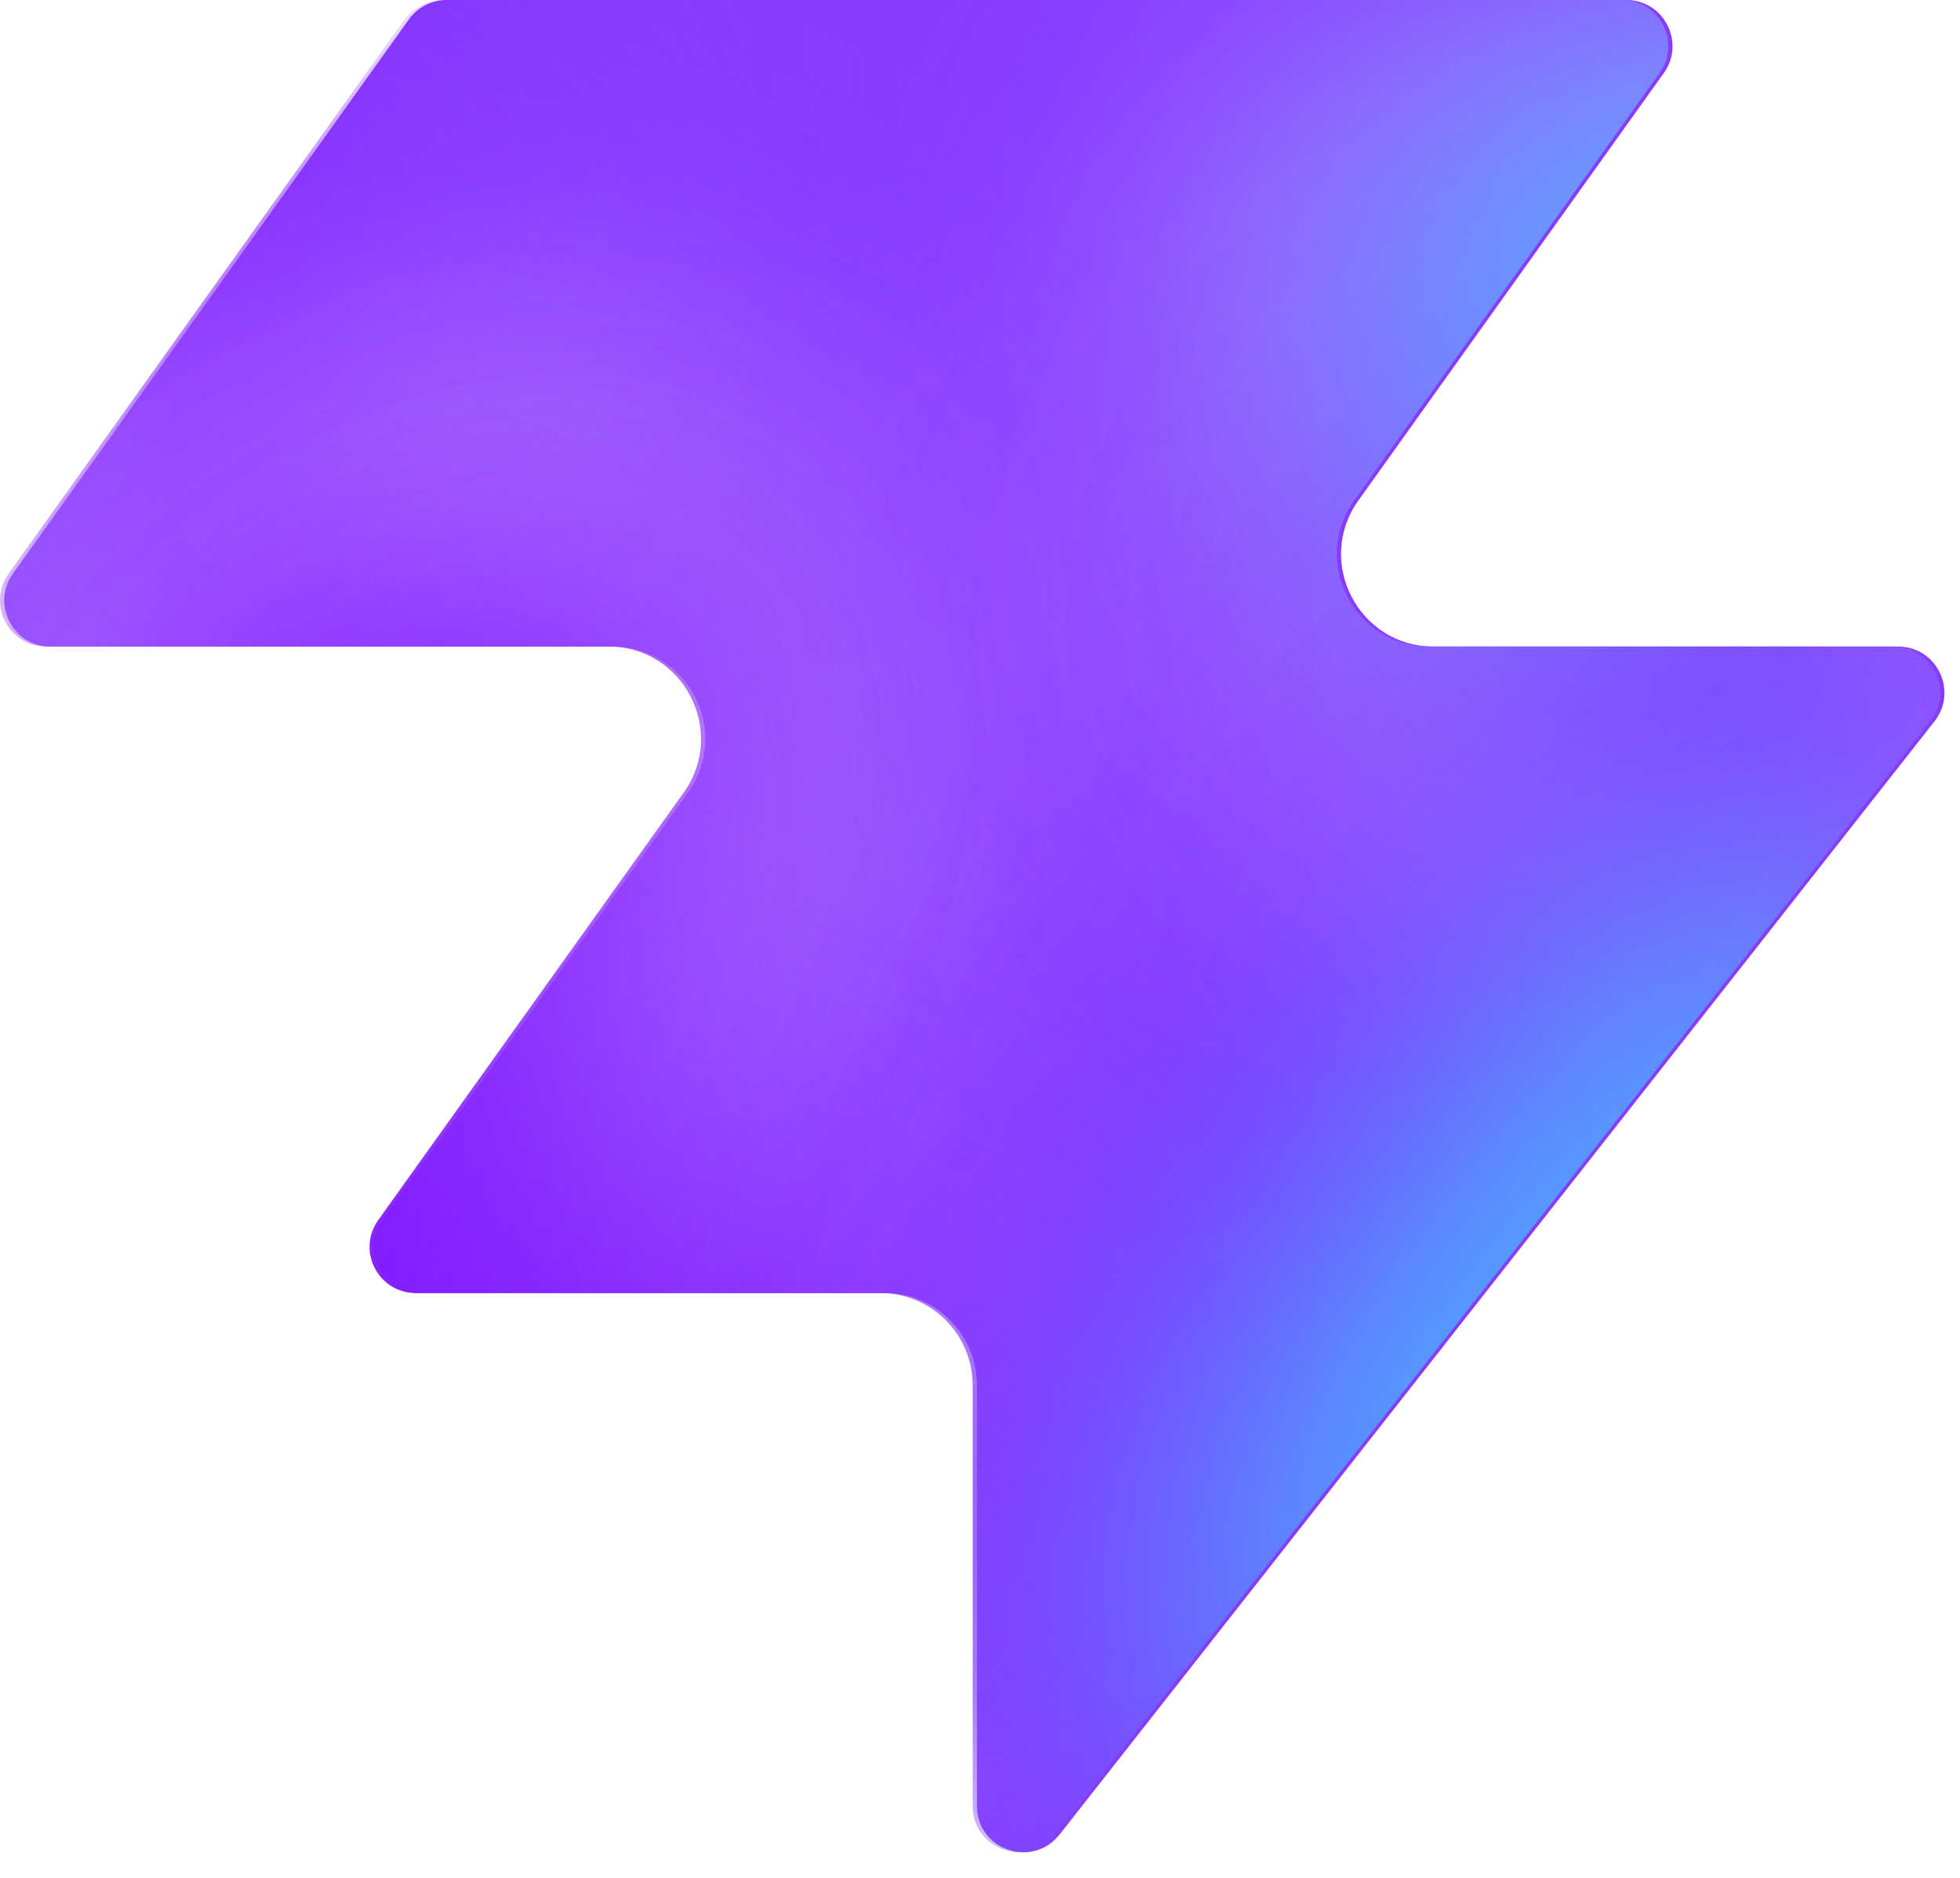
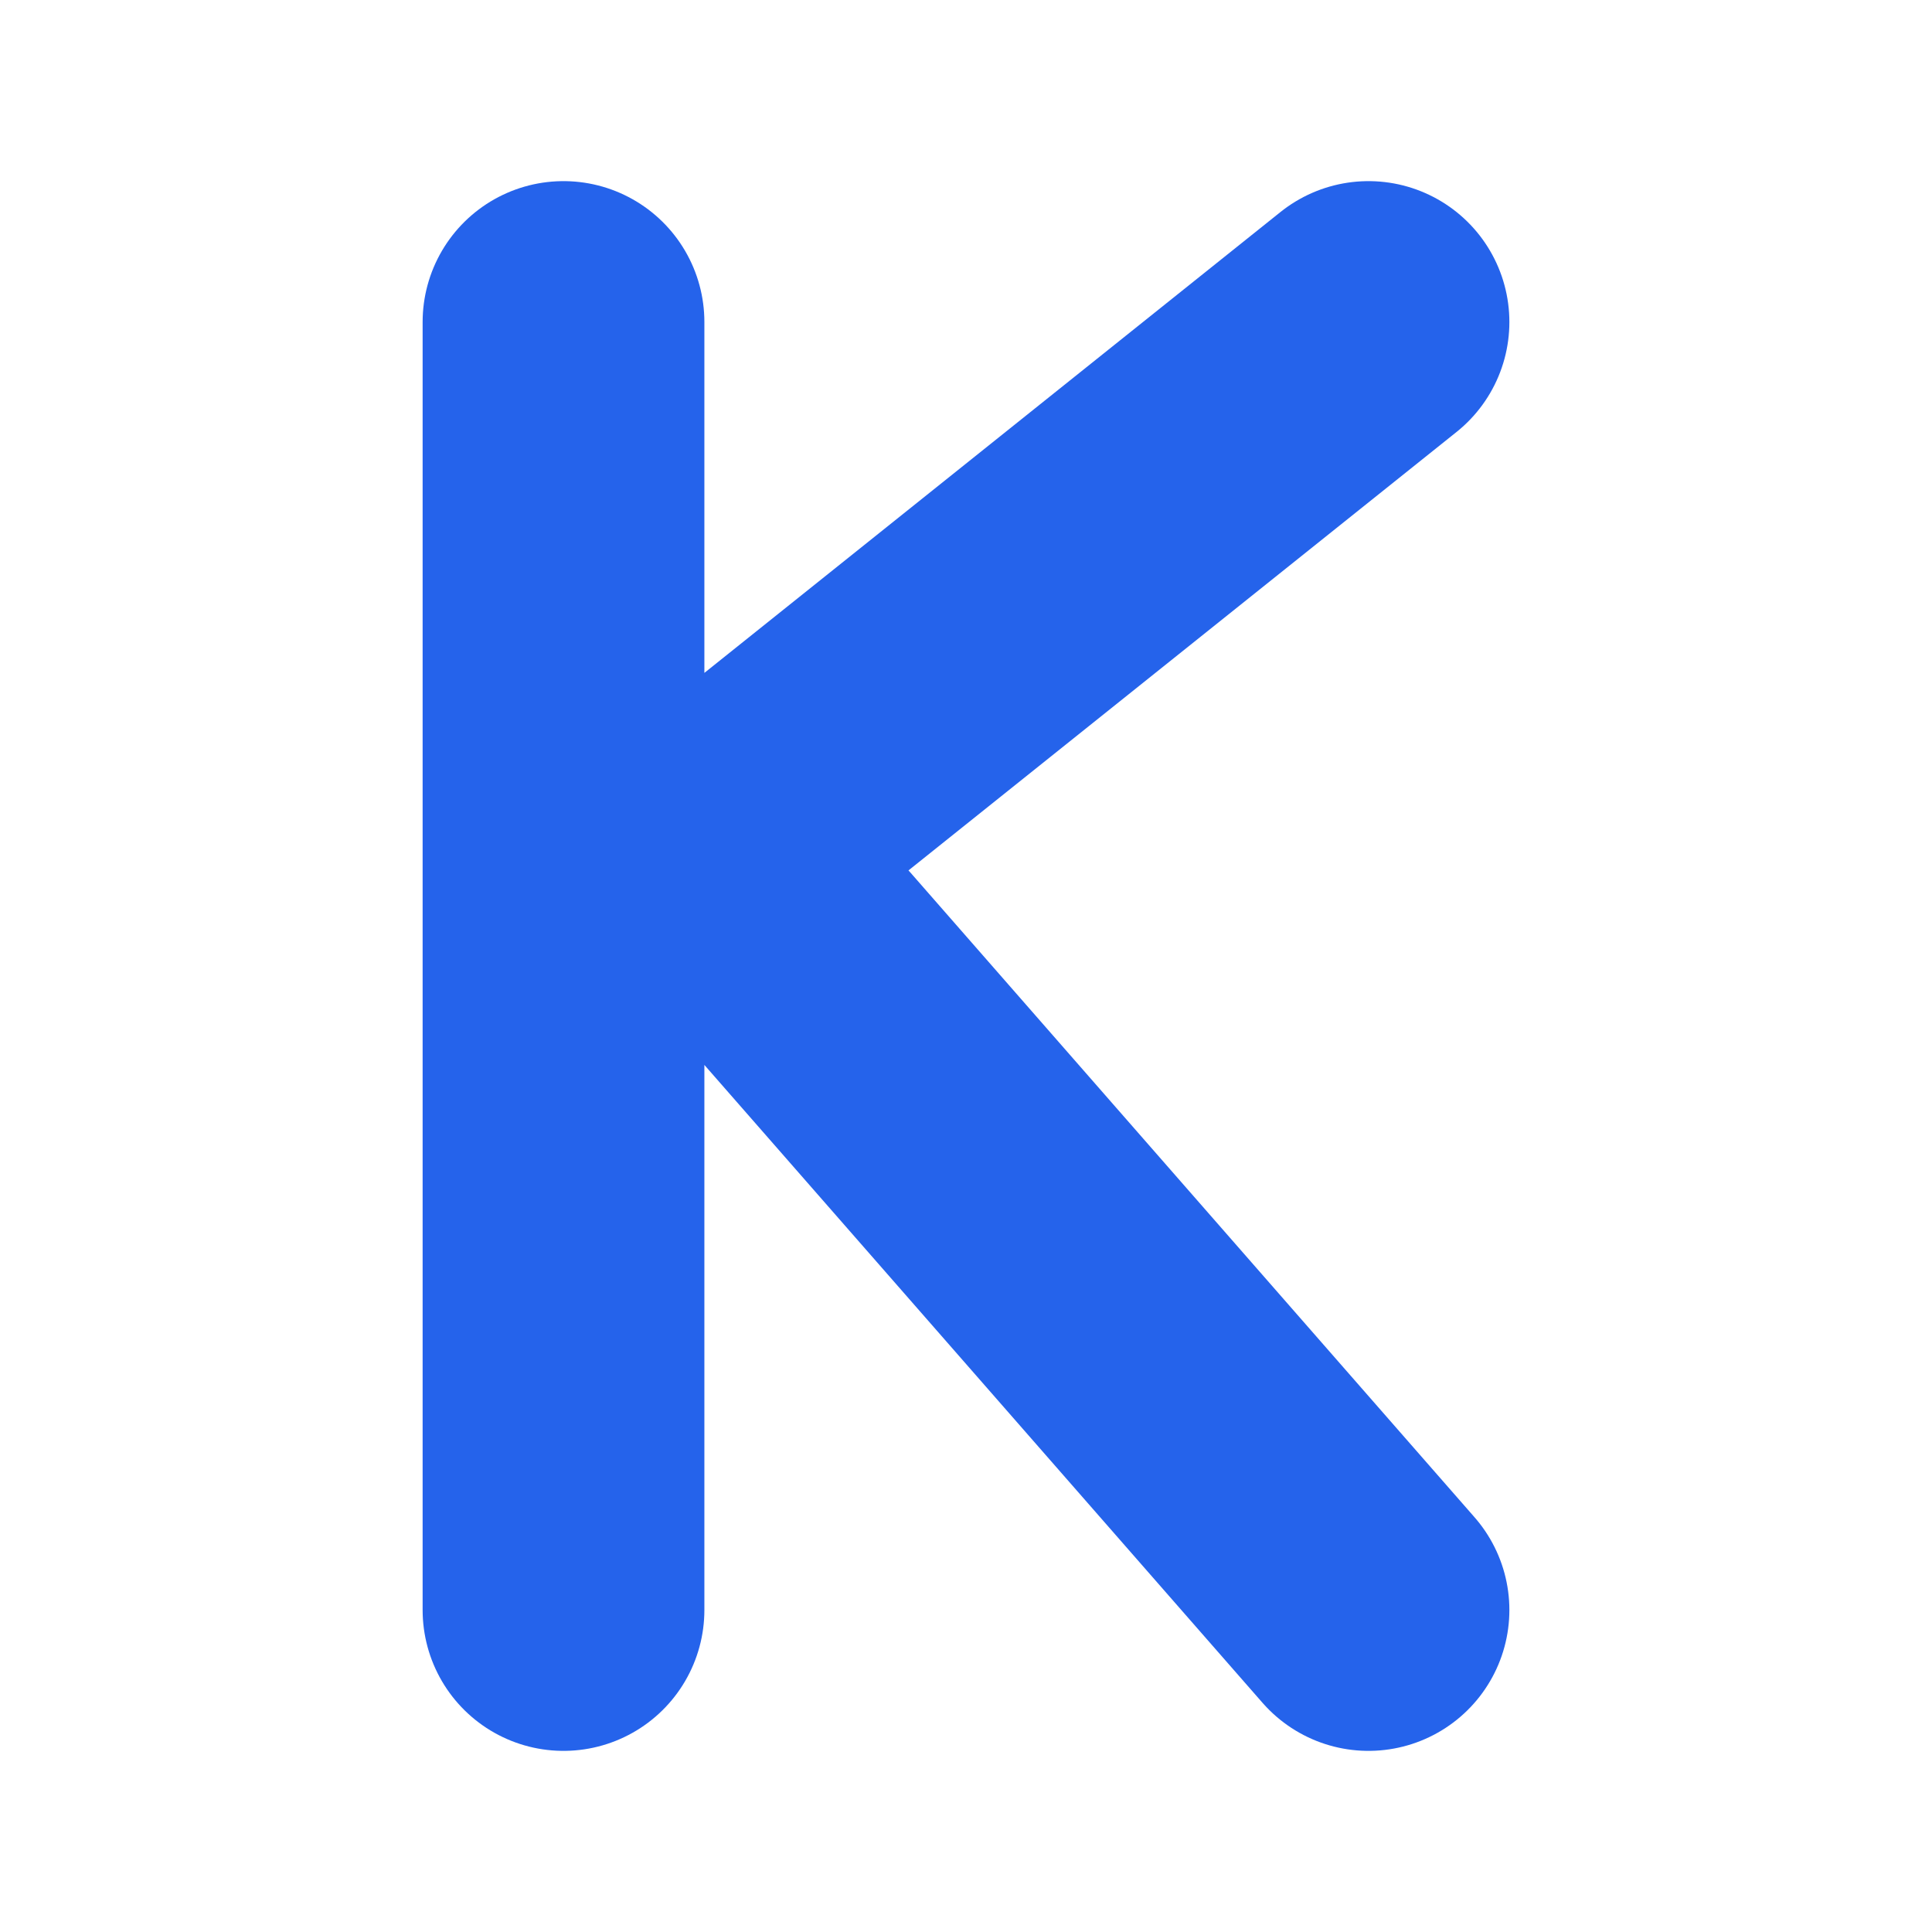
- <svg xmlns="http://www.w3.org/2000/svg" width="48" height="46" fill="none" viewBox="0 0 48 46">
-   <path fill="#863bff" d="M25.946 44.938c-.664.845-2.021.375-2.021-.698V33.937a2.26 2.26 0 0 0-2.262-2.262H10.287c-.92 0-1.456-1.04-.92-1.788l7.48-10.471c1.07-1.497 0-3.578-1.842-3.578H1.237c-.92 0-1.456-1.04-.92-1.788L10.013.474c.214-.297.556-.474.92-.474h28.894c.92 0 1.456 1.04.92 1.788l-7.48 10.471c-1.07 1.498 0 3.579 1.842 3.579h11.377c.943 0 1.473 1.088.89 1.83L25.947 44.94z" style="fill:#863bff;fill:color(display-p3 .525 .23 1);fill-opacity:1" />
-   <mask id="a" width="48" height="46" x="0" y="0" maskUnits="userSpaceOnUse" style="mask-type:alpha">
-     <path fill="#000" d="M25.842 44.938c-.664.844-2.021.375-2.021-.698V33.937a2.26 2.26 0 0 0-2.262-2.262H10.183c-.92 0-1.456-1.04-.92-1.788l7.48-10.471c1.07-1.498 0-3.579-1.842-3.579H1.133c-.92 0-1.456-1.04-.92-1.787L9.91.473c.214-.297.556-.474.92-.474h28.894c.92 0 1.456 1.04.92 1.788l-7.48 10.471c-1.07 1.498 0 3.578 1.842 3.578h11.377c.943 0 1.473 1.088.89 1.832L25.843 44.94z" style="fill:#000;fill-opacity:1" />
-   </mask>
-   <g mask="url(#a)">
-     <g filter="url(#b)">
-       <ellipse cx="5.508" cy="14.704" fill="#ede6ff" rx="5.508" ry="14.704" style="fill:#ede6ff;fill:color(display-p3 .927 .903 1);fill-opacity:1" transform="matrix(.00324 1 1 -.00324 -4.47 31.516)" />
-     </g>
-     <g filter="url(#c)">
-       <ellipse cx="10.399" cy="29.851" fill="#ede6ff" rx="10.399" ry="29.851" style="fill:#ede6ff;fill:color(display-p3 .927 .903 1);fill-opacity:1" transform="matrix(.00324 1 1 -.00324 -39.328 7.883)" />
-     </g>
-     <g filter="url(#d)">
-       <ellipse cx="5.508" cy="30.487" fill="#7e14ff" rx="5.508" ry="30.487" style="fill:#7e14ff;fill:color(display-p3 .492 .077 1);fill-opacity:1" transform="rotate(89.814 -25.913 -14.639)scale(1 -1)" />
-     </g>
-     <g filter="url(#e)">
-       <ellipse cx="5.508" cy="30.599" fill="#7e14ff" rx="5.508" ry="30.599" style="fill:#7e14ff;fill:color(display-p3 .492 .077 1);fill-opacity:1" transform="rotate(89.814 -32.644 -3.334)scale(1 -1)" />
-     </g>
-     <g filter="url(#f)">
-       <ellipse cx="5.508" cy="30.599" fill="#7e14ff" rx="5.508" ry="30.599" style="fill:#7e14ff;fill:color(display-p3 .492 .077 1);fill-opacity:1" transform="matrix(.00324 1 1 -.00324 -34.34 30.47)" />
-     </g>
-     <g filter="url(#g)">
-       <ellipse cx="14.072" cy="22.078" fill="#ede6ff" rx="14.072" ry="22.078" style="fill:#ede6ff;fill:color(display-p3 .927 .903 1);fill-opacity:1" transform="rotate(93.35 24.506 48.493)scale(-1 1)" />
-     </g>
-     <g filter="url(#h)">
-       <ellipse cx="3.47" cy="21.501" fill="#7e14ff" rx="3.47" ry="21.501" style="fill:#7e14ff;fill:color(display-p3 .492 .077 1);fill-opacity:1" transform="rotate(89.009 28.708 47.59)scale(-1 1)" />
-     </g>
-     <g filter="url(#i)">
-       <ellipse cx="3.47" cy="21.501" fill="#7e14ff" rx="3.47" ry="21.501" style="fill:#7e14ff;fill:color(display-p3 .492 .077 1);fill-opacity:1" transform="rotate(89.009 28.708 47.59)scale(-1 1)" />
-     </g>
-     <g filter="url(#j)">
-       <ellipse cx=".387" cy="8.972" fill="#7e14ff" rx="4.407" ry="29.108" style="fill:#7e14ff;fill:color(display-p3 .492 .077 1);fill-opacity:1" transform="rotate(39.51 .387 8.972)" />
-     </g>
-     <g filter="url(#k)">
-       <ellipse cx="47.523" cy="-6.092" fill="#7e14ff" rx="4.407" ry="29.108" style="fill:#7e14ff;fill:color(display-p3 .492 .077 1);fill-opacity:1" transform="rotate(37.892 47.523 -6.092)" />
-     </g>
-     <g filter="url(#l)">
-       <ellipse cx="41.412" cy="6.333" fill="#47bfff" rx="5.971" ry="9.665" style="fill:#47bfff;fill:color(display-p3 .28 .748 1);fill-opacity:1" transform="rotate(37.892 41.412 6.333)" />
-     </g>
-     <g filter="url(#m)">
-       <ellipse cx="-1.879" cy="38.332" fill="#7e14ff" rx="4.407" ry="29.108" style="fill:#7e14ff;fill:color(display-p3 .492 .077 1);fill-opacity:1" transform="rotate(37.892 -1.88 38.332)" />
-     </g>
-     <g filter="url(#n)">
-       <ellipse cx="-1.879" cy="38.332" fill="#7e14ff" rx="4.407" ry="29.108" style="fill:#7e14ff;fill:color(display-p3 .492 .077 1);fill-opacity:1" transform="rotate(37.892 -1.88 38.332)" />
-     </g>
-     <g filter="url(#o)">
-       <ellipse cx="35.651" cy="29.907" fill="#7e14ff" rx="4.407" ry="29.108" style="fill:#7e14ff;fill:color(display-p3 .492 .077 1);fill-opacity:1" transform="rotate(37.892 35.651 29.907)" />
-     </g>
-     <g filter="url(#p)">
-       <ellipse cx="38.418" cy="32.4" fill="#47bfff" rx="5.971" ry="15.297" style="fill:#47bfff;fill:color(display-p3 .28 .748 1);fill-opacity:1" transform="rotate(37.892 38.418 32.4)" />
-     </g>
-   </g>
-   <defs>
-     <filter id="b" width="60.045" height="41.654" x="-19.77" y="16.149" color-interpolation-filters="sRGB" filterUnits="userSpaceOnUse">
-       <feFlood flood-opacity="0" result="BackgroundImageFix" />
-       <feBlend in="SourceGraphic" in2="BackgroundImageFix" result="shape" />
-       <feGaussianBlur result="effect1_foregroundBlur_2002_17158" stdDeviation="7.659" />
-     </filter>
-     <filter id="c" width="90.34" height="51.437" x="-54.613" y="-7.533" color-interpolation-filters="sRGB" filterUnits="userSpaceOnUse">
-       <feFlood flood-opacity="0" result="BackgroundImageFix" />
-       <feBlend in="SourceGraphic" in2="BackgroundImageFix" result="shape" />
-       <feGaussianBlur result="effect1_foregroundBlur_2002_17158" stdDeviation="7.659" />
-     </filter>
-     <filter id="d" width="79.355" height="29.4" x="-49.64" y="2.03" color-interpolation-filters="sRGB" filterUnits="userSpaceOnUse">
-       <feFlood flood-opacity="0" result="BackgroundImageFix" />
-       <feBlend in="SourceGraphic" in2="BackgroundImageFix" result="shape" />
-       <feGaussianBlur result="effect1_foregroundBlur_2002_17158" stdDeviation="4.596" />
-     </filter>
-     <filter id="e" width="79.579" height="29.4" x="-45.045" y="20.029" color-interpolation-filters="sRGB" filterUnits="userSpaceOnUse">
-       <feFlood flood-opacity="0" result="BackgroundImageFix" />
-       <feBlend in="SourceGraphic" in2="BackgroundImageFix" result="shape" />
-       <feGaussianBlur result="effect1_foregroundBlur_2002_17158" stdDeviation="4.596" />
-     </filter>
-     <filter id="f" width="79.579" height="29.4" x="-43.513" y="21.178" color-interpolation-filters="sRGB" filterUnits="userSpaceOnUse">
-       <feFlood flood-opacity="0" result="BackgroundImageFix" />
-       <feBlend in="SourceGraphic" in2="BackgroundImageFix" result="shape" />
-       <feGaussianBlur result="effect1_foregroundBlur_2002_17158" stdDeviation="4.596" />
-     </filter>
-     <filter id="g" width="74.749" height="58.852" x="15.756" y="-17.901" color-interpolation-filters="sRGB" filterUnits="userSpaceOnUse">
-       <feFlood flood-opacity="0" result="BackgroundImageFix" />
-       <feBlend in="SourceGraphic" in2="BackgroundImageFix" result="shape" />
-       <feGaussianBlur result="effect1_foregroundBlur_2002_17158" stdDeviation="7.659" />
-     </filter>
-     <filter id="h" width="61.377" height="25.362" x="23.548" y="2.284" color-interpolation-filters="sRGB" filterUnits="userSpaceOnUse">
-       <feFlood flood-opacity="0" result="BackgroundImageFix" />
-       <feBlend in="SourceGraphic" in2="BackgroundImageFix" result="shape" />
-       <feGaussianBlur result="effect1_foregroundBlur_2002_17158" stdDeviation="4.596" />
-     </filter>
-     <filter id="i" width="61.377" height="25.362" x="23.548" y="2.284" color-interpolation-filters="sRGB" filterUnits="userSpaceOnUse">
-       <feFlood flood-opacity="0" result="BackgroundImageFix" />
-       <feBlend in="SourceGraphic" in2="BackgroundImageFix" result="shape" />
-       <feGaussianBlur result="effect1_foregroundBlur_2002_17158" stdDeviation="4.596" />
-     </filter>
-     <filter id="j" width="56.045" height="63.649" x="-27.636" y="-22.853" color-interpolation-filters="sRGB" filterUnits="userSpaceOnUse">
-       <feFlood flood-opacity="0" result="BackgroundImageFix" />
-       <feBlend in="SourceGraphic" in2="BackgroundImageFix" result="shape" />
-       <feGaussianBlur result="effect1_foregroundBlur_2002_17158" stdDeviation="4.596" />
-     </filter>
-     <filter id="k" width="54.814" height="64.646" x="20.116" y="-38.415" color-interpolation-filters="sRGB" filterUnits="userSpaceOnUse">
-       <feFlood flood-opacity="0" result="BackgroundImageFix" />
-       <feBlend in="SourceGraphic" in2="BackgroundImageFix" result="shape" />
-       <feGaussianBlur result="effect1_foregroundBlur_2002_17158" stdDeviation="4.596" />
-     </filter>
-     <filter id="l" width="33.541" height="35.313" x="24.641" y="-11.323" color-interpolation-filters="sRGB" filterUnits="userSpaceOnUse">
-       <feFlood flood-opacity="0" result="BackgroundImageFix" />
-       <feBlend in="SourceGraphic" in2="BackgroundImageFix" result="shape" />
-       <feGaussianBlur result="effect1_foregroundBlur_2002_17158" stdDeviation="4.596" />
-     </filter>
-     <filter id="m" width="54.814" height="64.646" x="-29.286" y="6.009" color-interpolation-filters="sRGB" filterUnits="userSpaceOnUse">
-       <feFlood flood-opacity="0" result="BackgroundImageFix" />
-       <feBlend in="SourceGraphic" in2="BackgroundImageFix" result="shape" />
-       <feGaussianBlur result="effect1_foregroundBlur_2002_17158" stdDeviation="4.596" />
-     </filter>
-     <filter id="n" width="54.814" height="64.646" x="-29.286" y="6.009" color-interpolation-filters="sRGB" filterUnits="userSpaceOnUse">
-       <feFlood flood-opacity="0" result="BackgroundImageFix" />
-       <feBlend in="SourceGraphic" in2="BackgroundImageFix" result="shape" />
-       <feGaussianBlur result="effect1_foregroundBlur_2002_17158" stdDeviation="4.596" />
-     </filter>
-     <filter id="o" width="54.814" height="64.646" x="8.244" y="-2.416" color-interpolation-filters="sRGB" filterUnits="userSpaceOnUse">
-       <feFlood flood-opacity="0" result="BackgroundImageFix" />
-       <feBlend in="SourceGraphic" in2="BackgroundImageFix" result="shape" />
-       <feGaussianBlur result="effect1_foregroundBlur_2002_17158" stdDeviation="4.596" />
-     </filter>
-     <filter id="p" width="39.409" height="43.623" x="18.713" y="10.588" color-interpolation-filters="sRGB" filterUnits="userSpaceOnUse">
-       <feFlood flood-opacity="0" result="BackgroundImageFix" />
-       <feBlend in="SourceGraphic" in2="BackgroundImageFix" result="shape" />
-       <feGaussianBlur result="effect1_foregroundBlur_2002_17158" stdDeviation="4.596" />
-     </filter>
-   </defs>
+ <svg xmlns="http://www.w3.org/2000/svg" viewBox="0 0 24 24" fill="none">
+   <path d="M7 4V20M7 12L17 4M10 12L17 20" stroke="#2563eb" stroke-width="3.5" stroke-linecap="round" stroke-linejoin="round" />
</svg>
